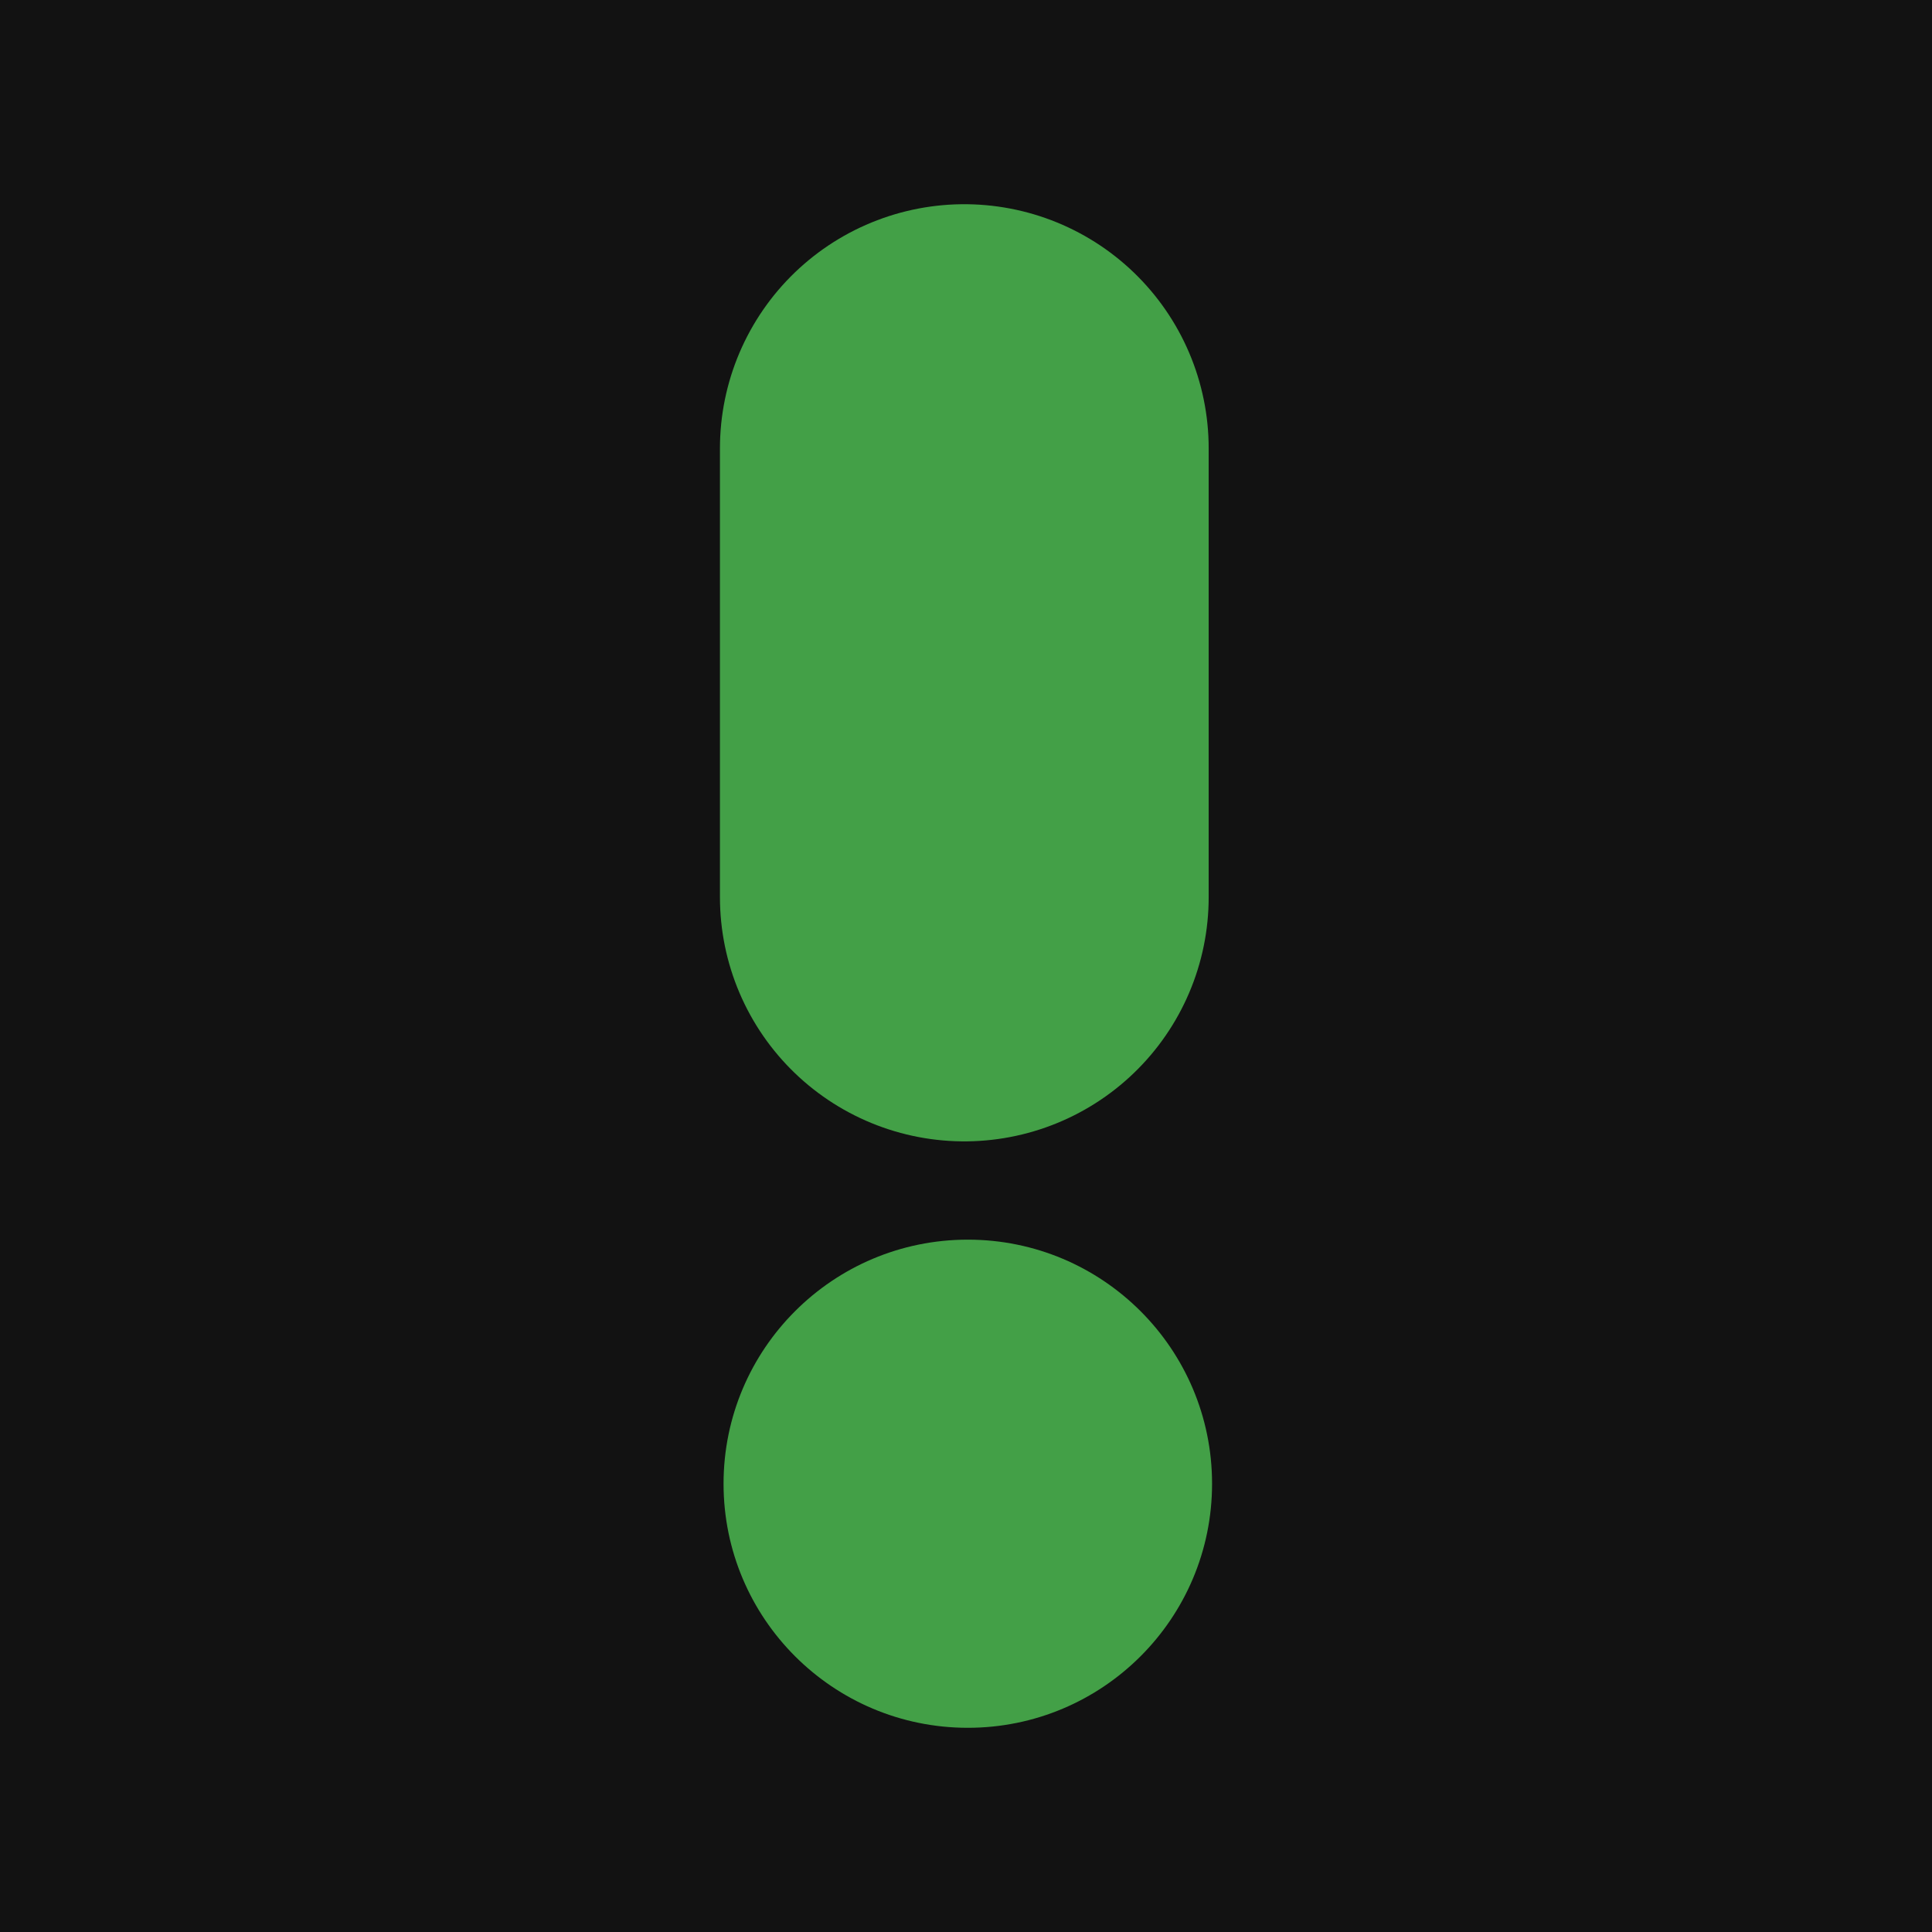
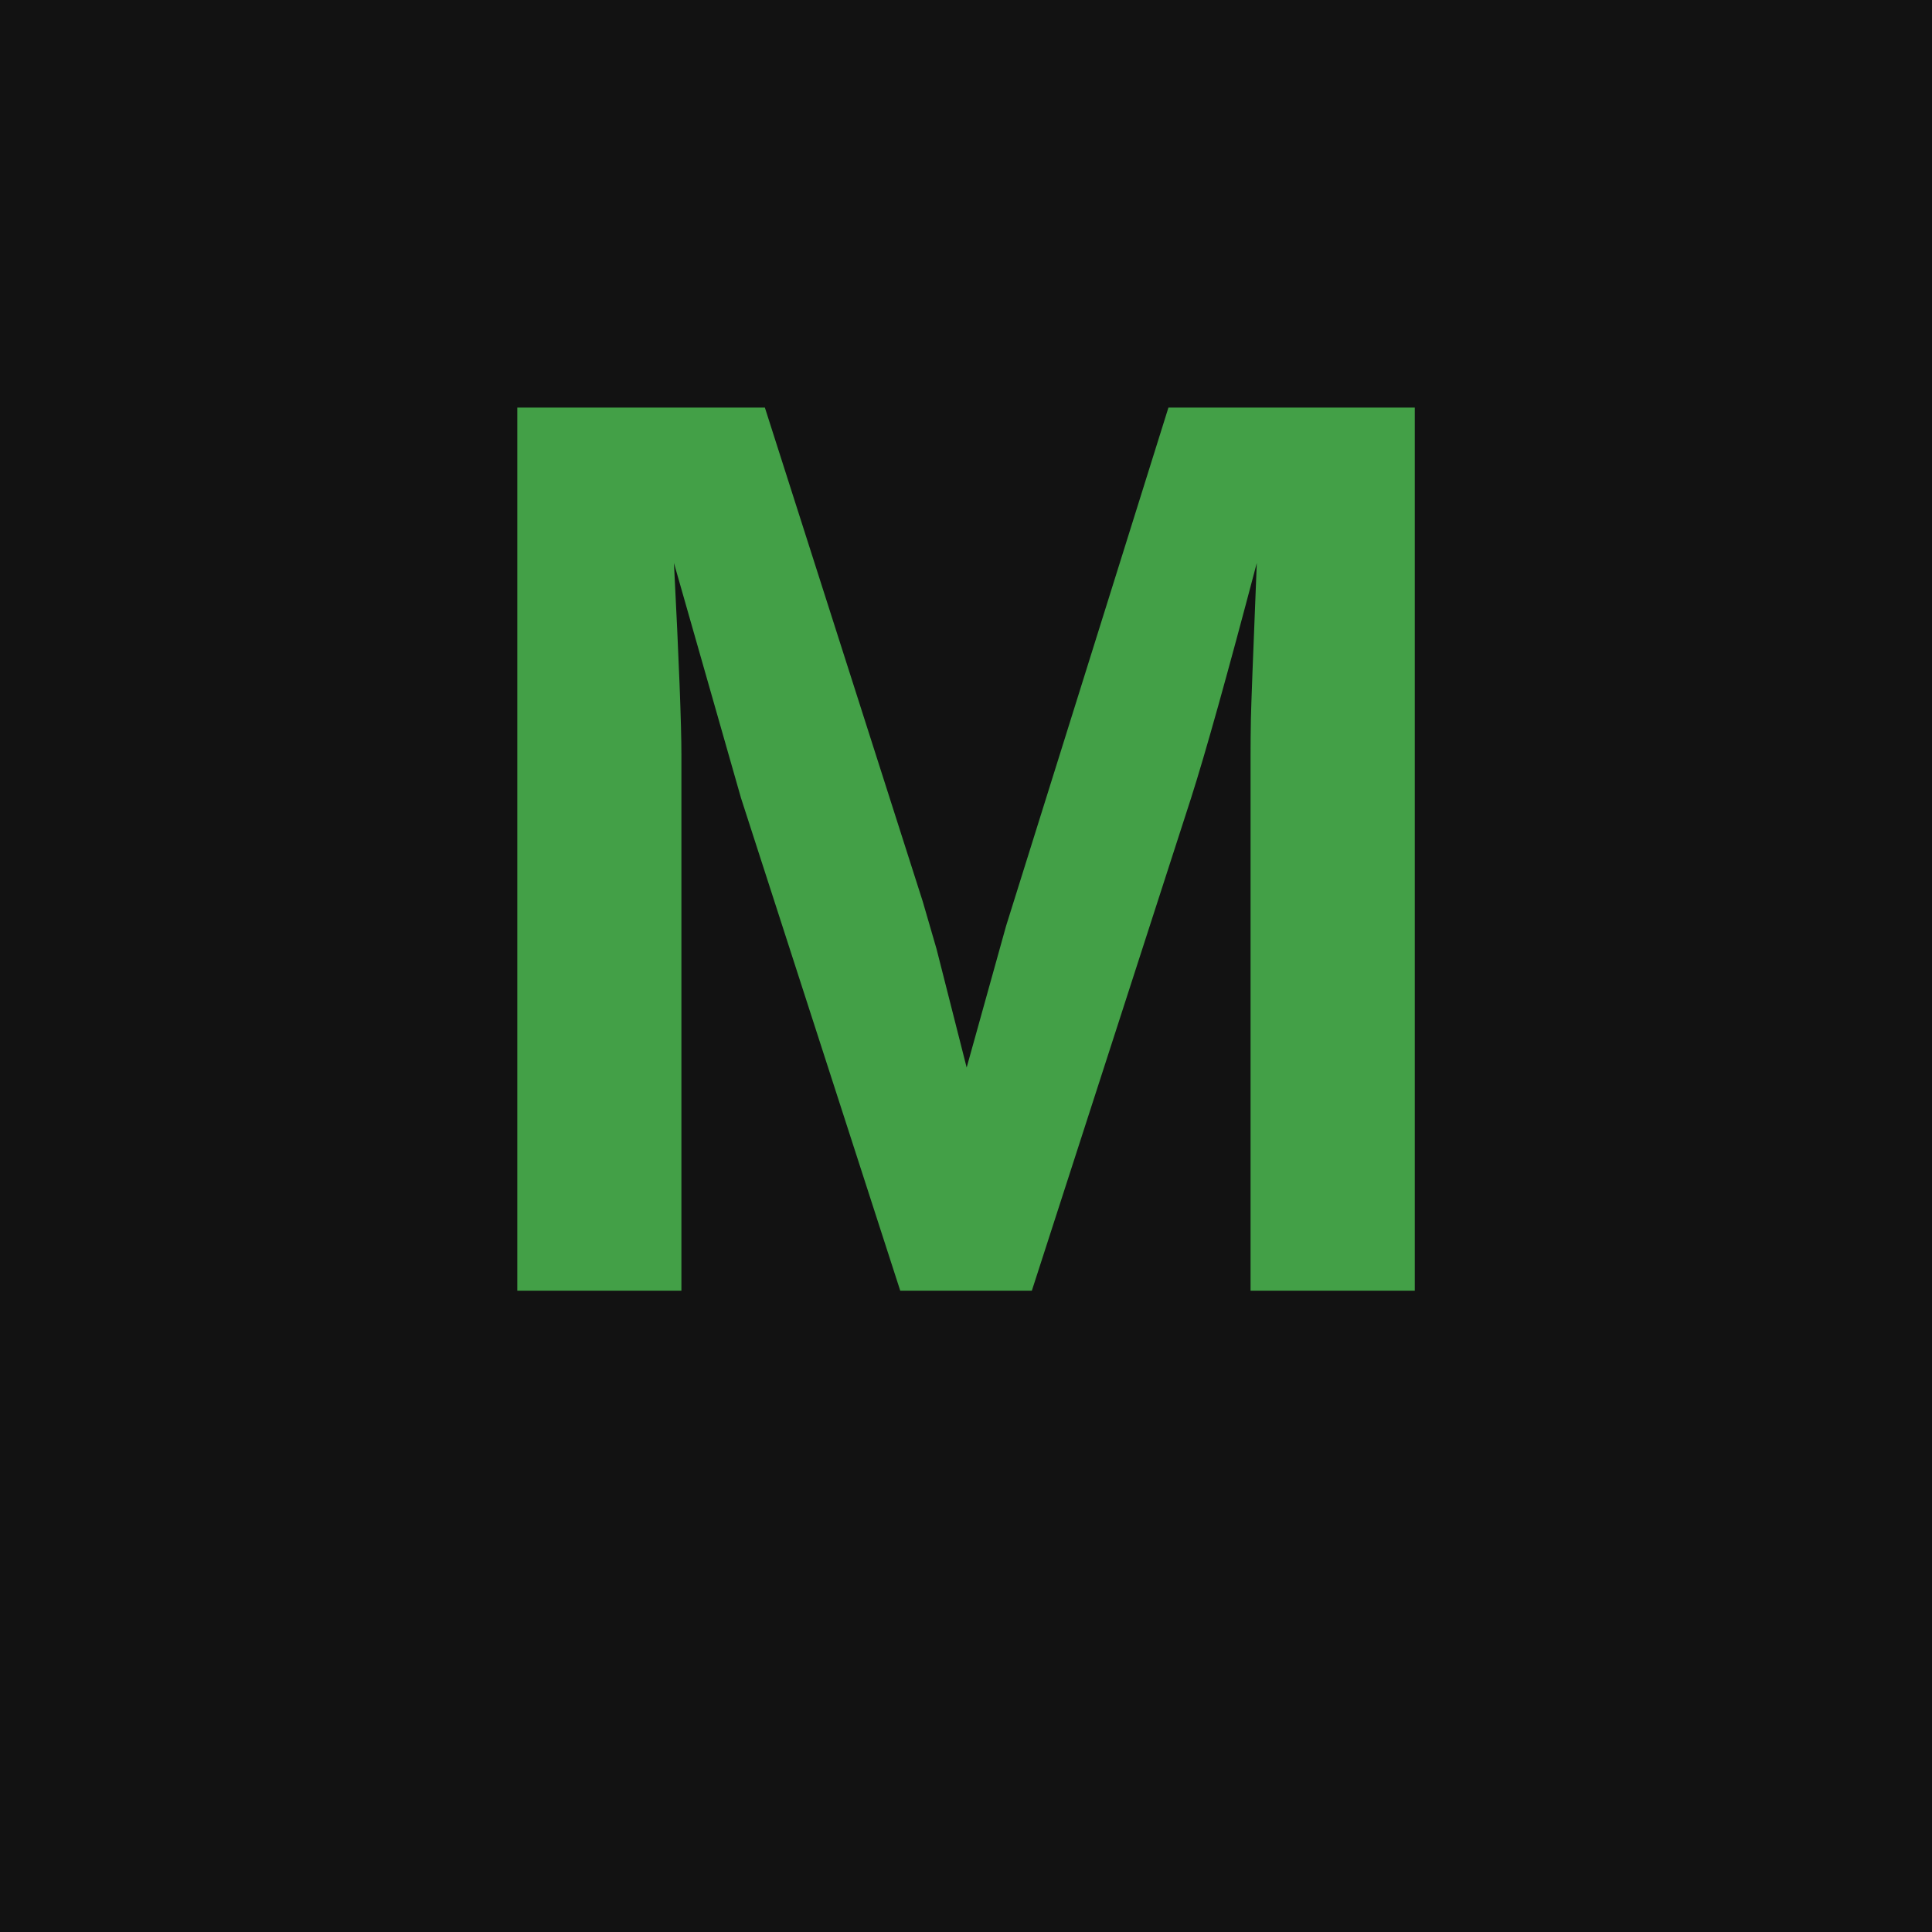
- <svg xmlns="http://www.w3.org/2000/svg" width="1024" height="1024" viewBox="0 0 270.933 270.933" version="1.1" id="svg5">
-   <defs id="defs2" />
-   <g id="layer1">
-     <rect style="fill:#121212;fill-opacity:1;stroke:none;stroke-width:30.588;stroke-linecap:round;stroke-linejoin:round" id="rect1068" width="270.933" height="270.933" x="0" y="-3.5527137e-15" />
-     <g id="g2443" transform="matrix(1.018061,0,0,1.017319,625.6701,338.2942)">
-       <circle style="fill:#43a047;fill-opacity:1;stroke:none;stroke-width:24.489;stroke-linecap:round;stroke-linejoin:round" id="path1293-6-5" cx="-481.258" cy="-128.008" r="33.645" />
-       <path style="fill:none;stroke:#43a047;stroke-width:67.321;stroke-linecap:round;stroke-linejoin:miter;stroke-miterlimit:4;stroke-dasharray:none;stroke-opacity:1" d="m -481.74,-270.725 v 61.864" id="path5020-0" />
-     </g>
-   </g>
+ <svg xmlns="http://www.w3.org/2000/svg" width="1024" height="1024" viewBox="0 0 270.933 270.933" version="1.1">
+   <rect style="fill:#121212;fill-opacity:1" width="270.933" height="270.933" x="0" y="0" />
+   <text x="135.467" y="181" style="font-size:180px;font-weight:700;font-family:'Arial Black',Arial,sans-serif;fill:#43a047;fill-opacity:1;text-anchor:middle;dominant-baseline:auto">M</text>
</svg>
